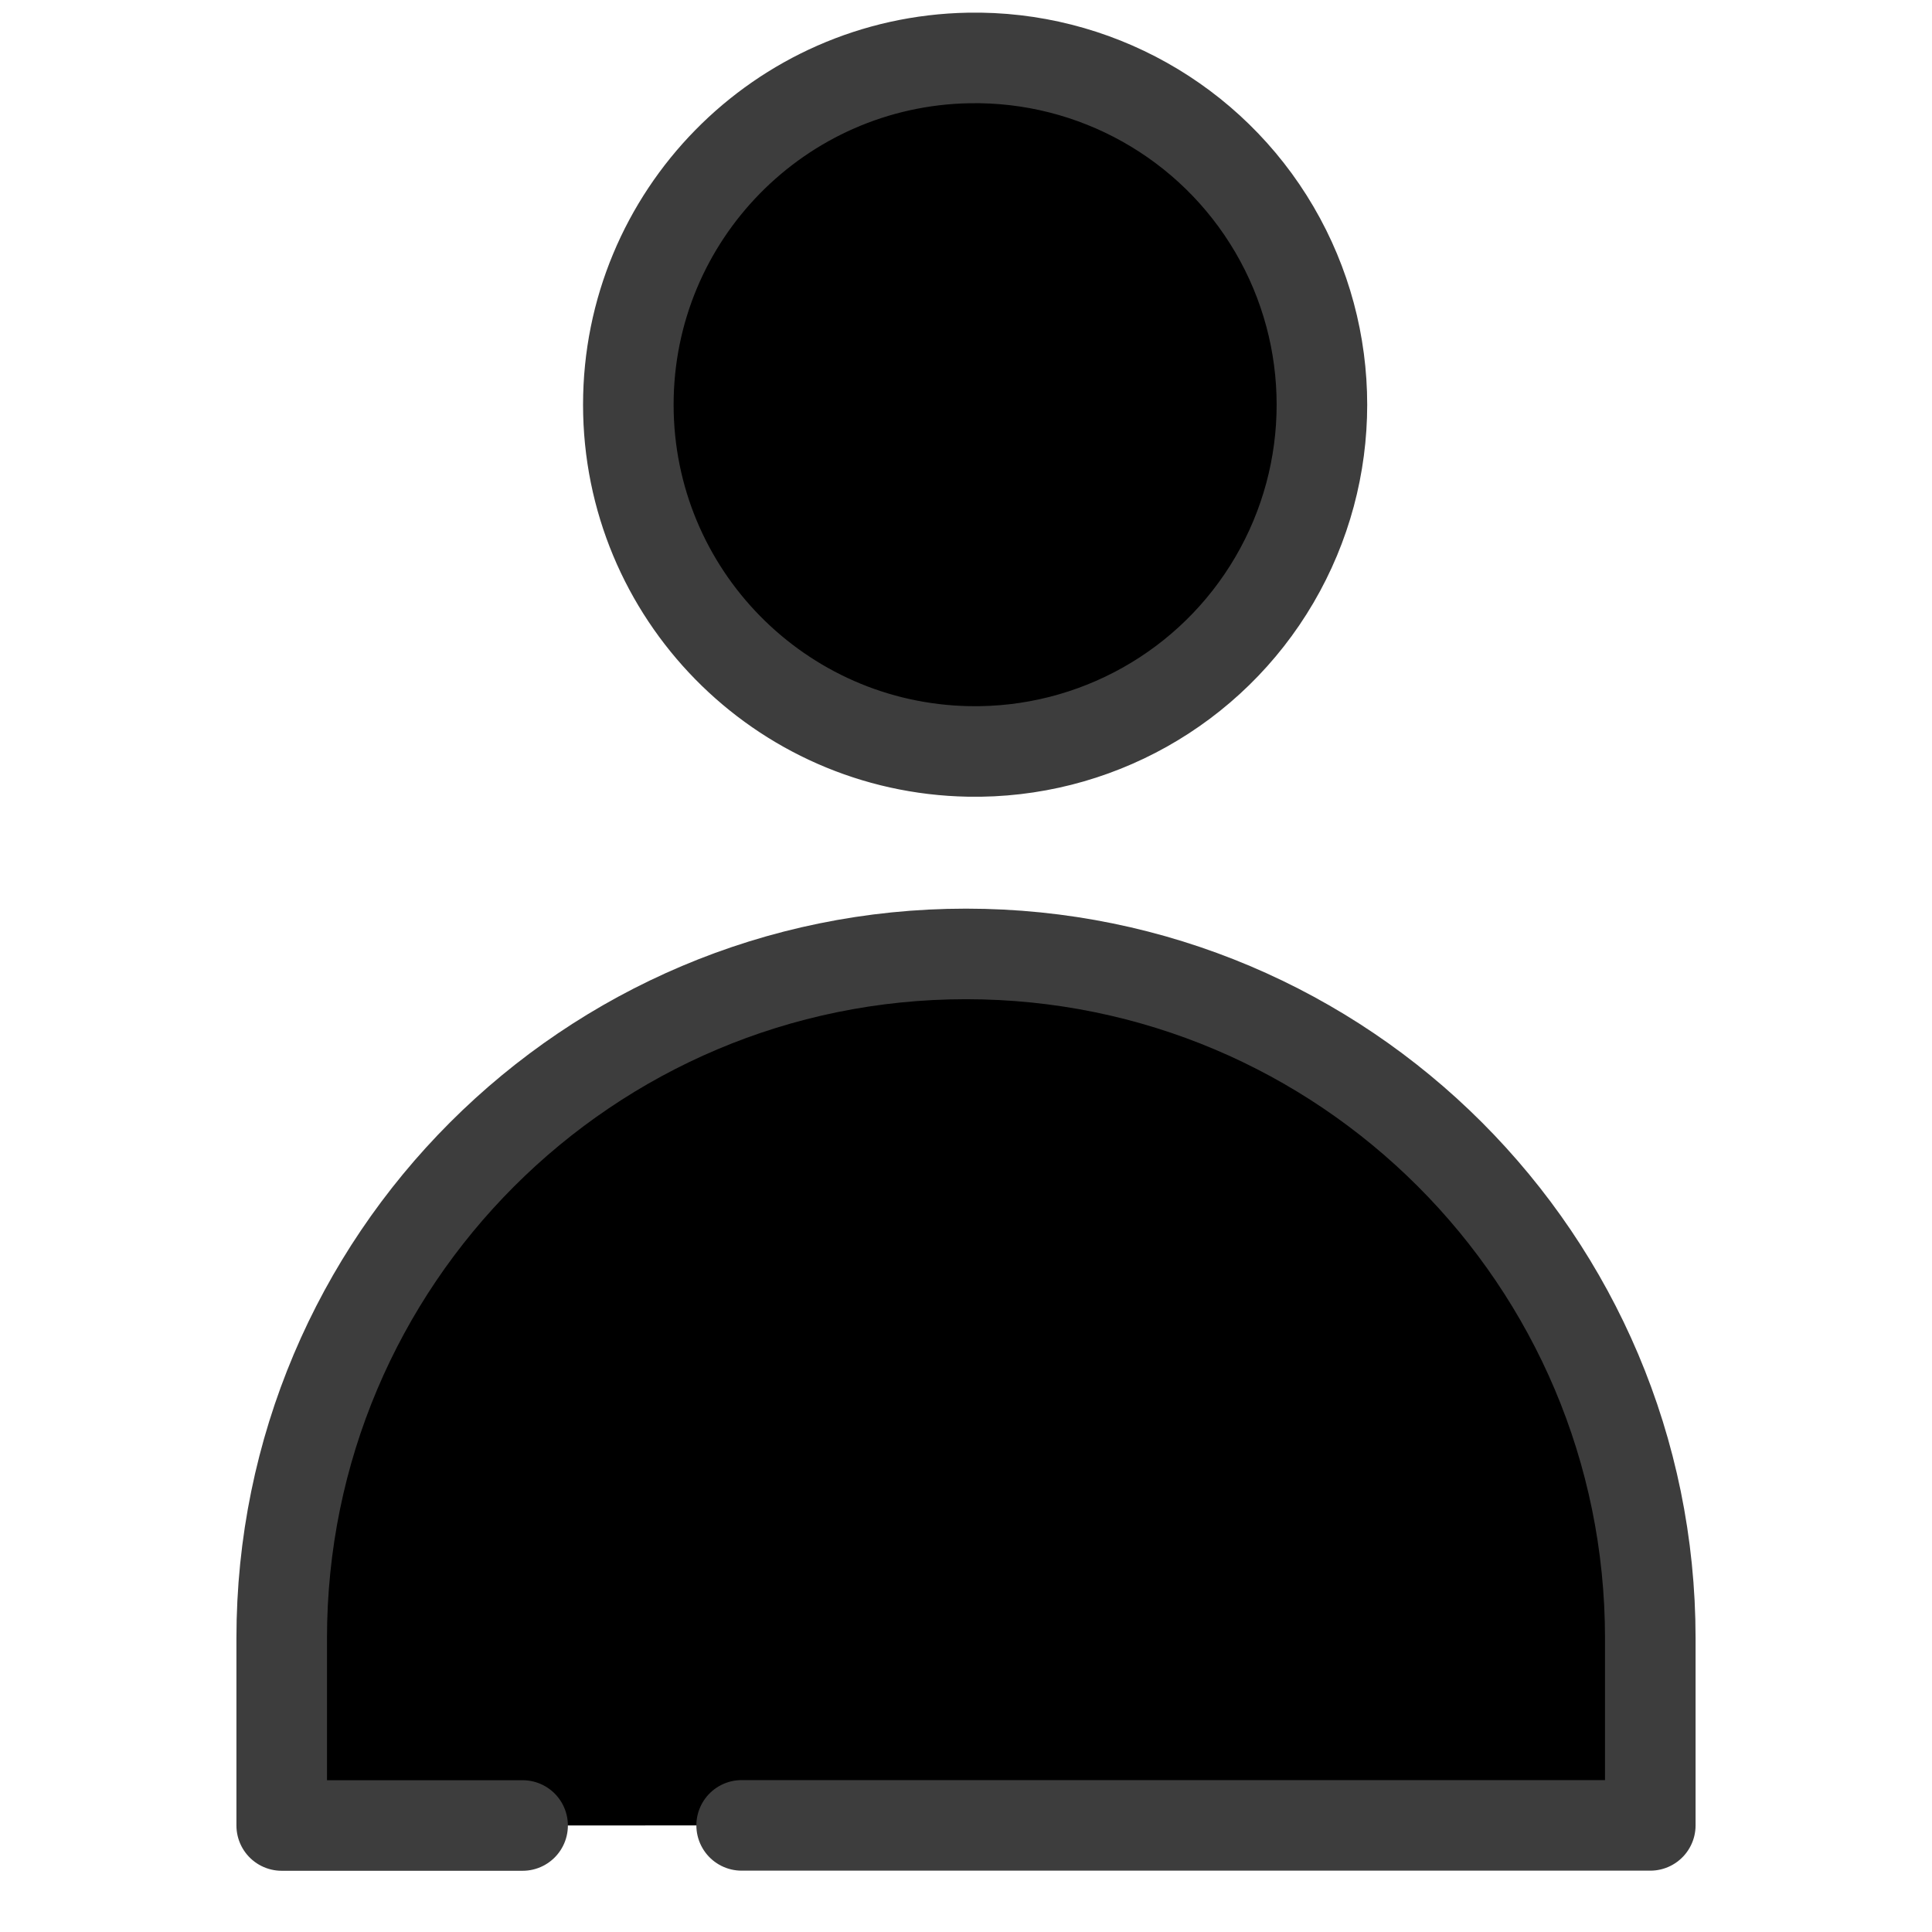
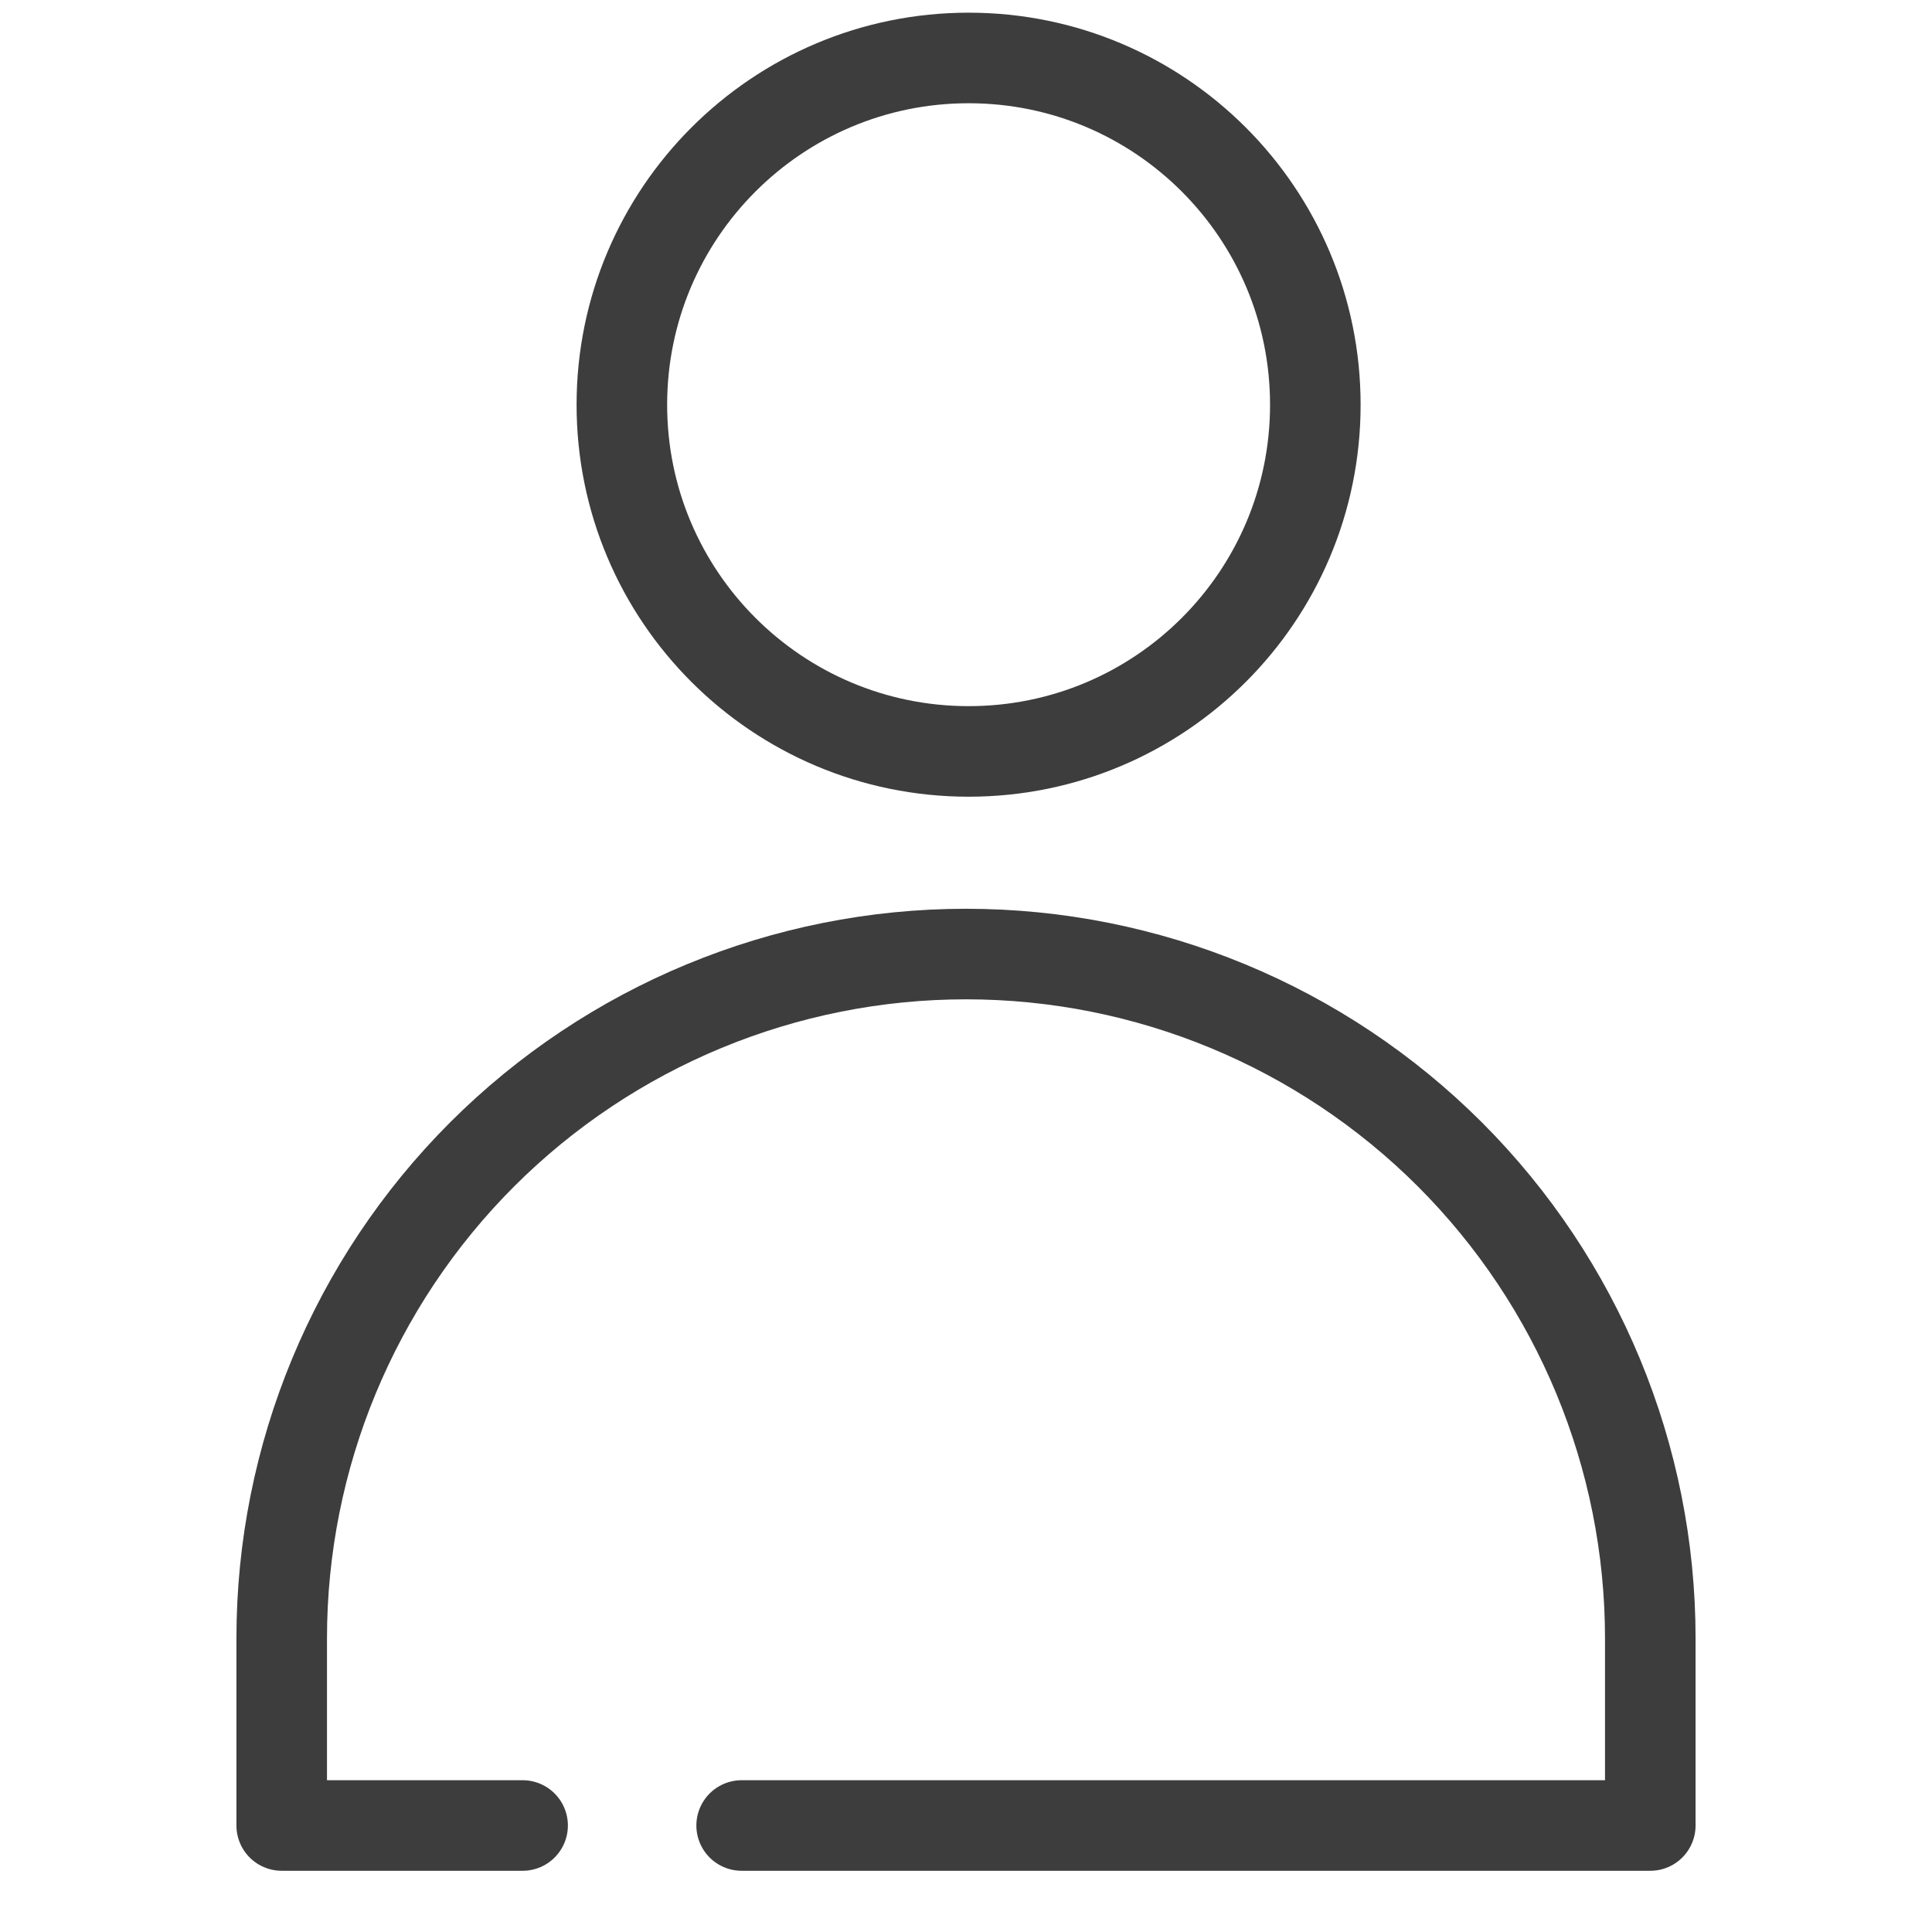
- <svg xmlns="http://www.w3.org/2000/svg" width="16" height="16" fill="currentColor" class="si si-Usericons" viewBox="0 0 16 16">
-   <path stroke="#3D3D3D" stroke-linecap="round" stroke-linejoin="round" stroke-width=".75" d="M8.022 6.223a2.872 2.872 0 1 0 0-5.743 2.872 2.872 0 0 0 0 5.743m-3.694 8.895H2.333v-1.55A5.667 5.667 0 0 1 8 7.9v0a5.667 5.667 0 0 1 5.667 5.666v1.551H6.142" />
+ <svg xmlns="http://www.w3.org/2000/svg" width="16" height="16" viewBox="0 0 16 16" fill="none">
+   <path d="M8.022 6.223C9.608 6.223 10.893 4.938 10.893 3.352C10.893 1.766 9.608 0.48 8.022 0.48C6.436 0.48 5.15 1.766 5.15 3.352C5.15 4.938 6.436 6.223 8.022 6.223Z" stroke="#3D3D3D" stroke-width="0.75" stroke-linecap="round" stroke-linejoin="round" />
+   <path d="M4.328 15.118H2.333V13.567C2.333 12.065 2.93 10.623 3.993 9.56C5.056 8.498 6.497 7.901 8 7.901V7.901C9.503 7.901 10.944 8.498 12.007 9.56C13.07 10.623 13.667 12.065 13.667 13.567V15.118H6.142" stroke="#3D3D3D" stroke-width="0.75" stroke-linecap="round" stroke-linejoin="round" />
</svg>
